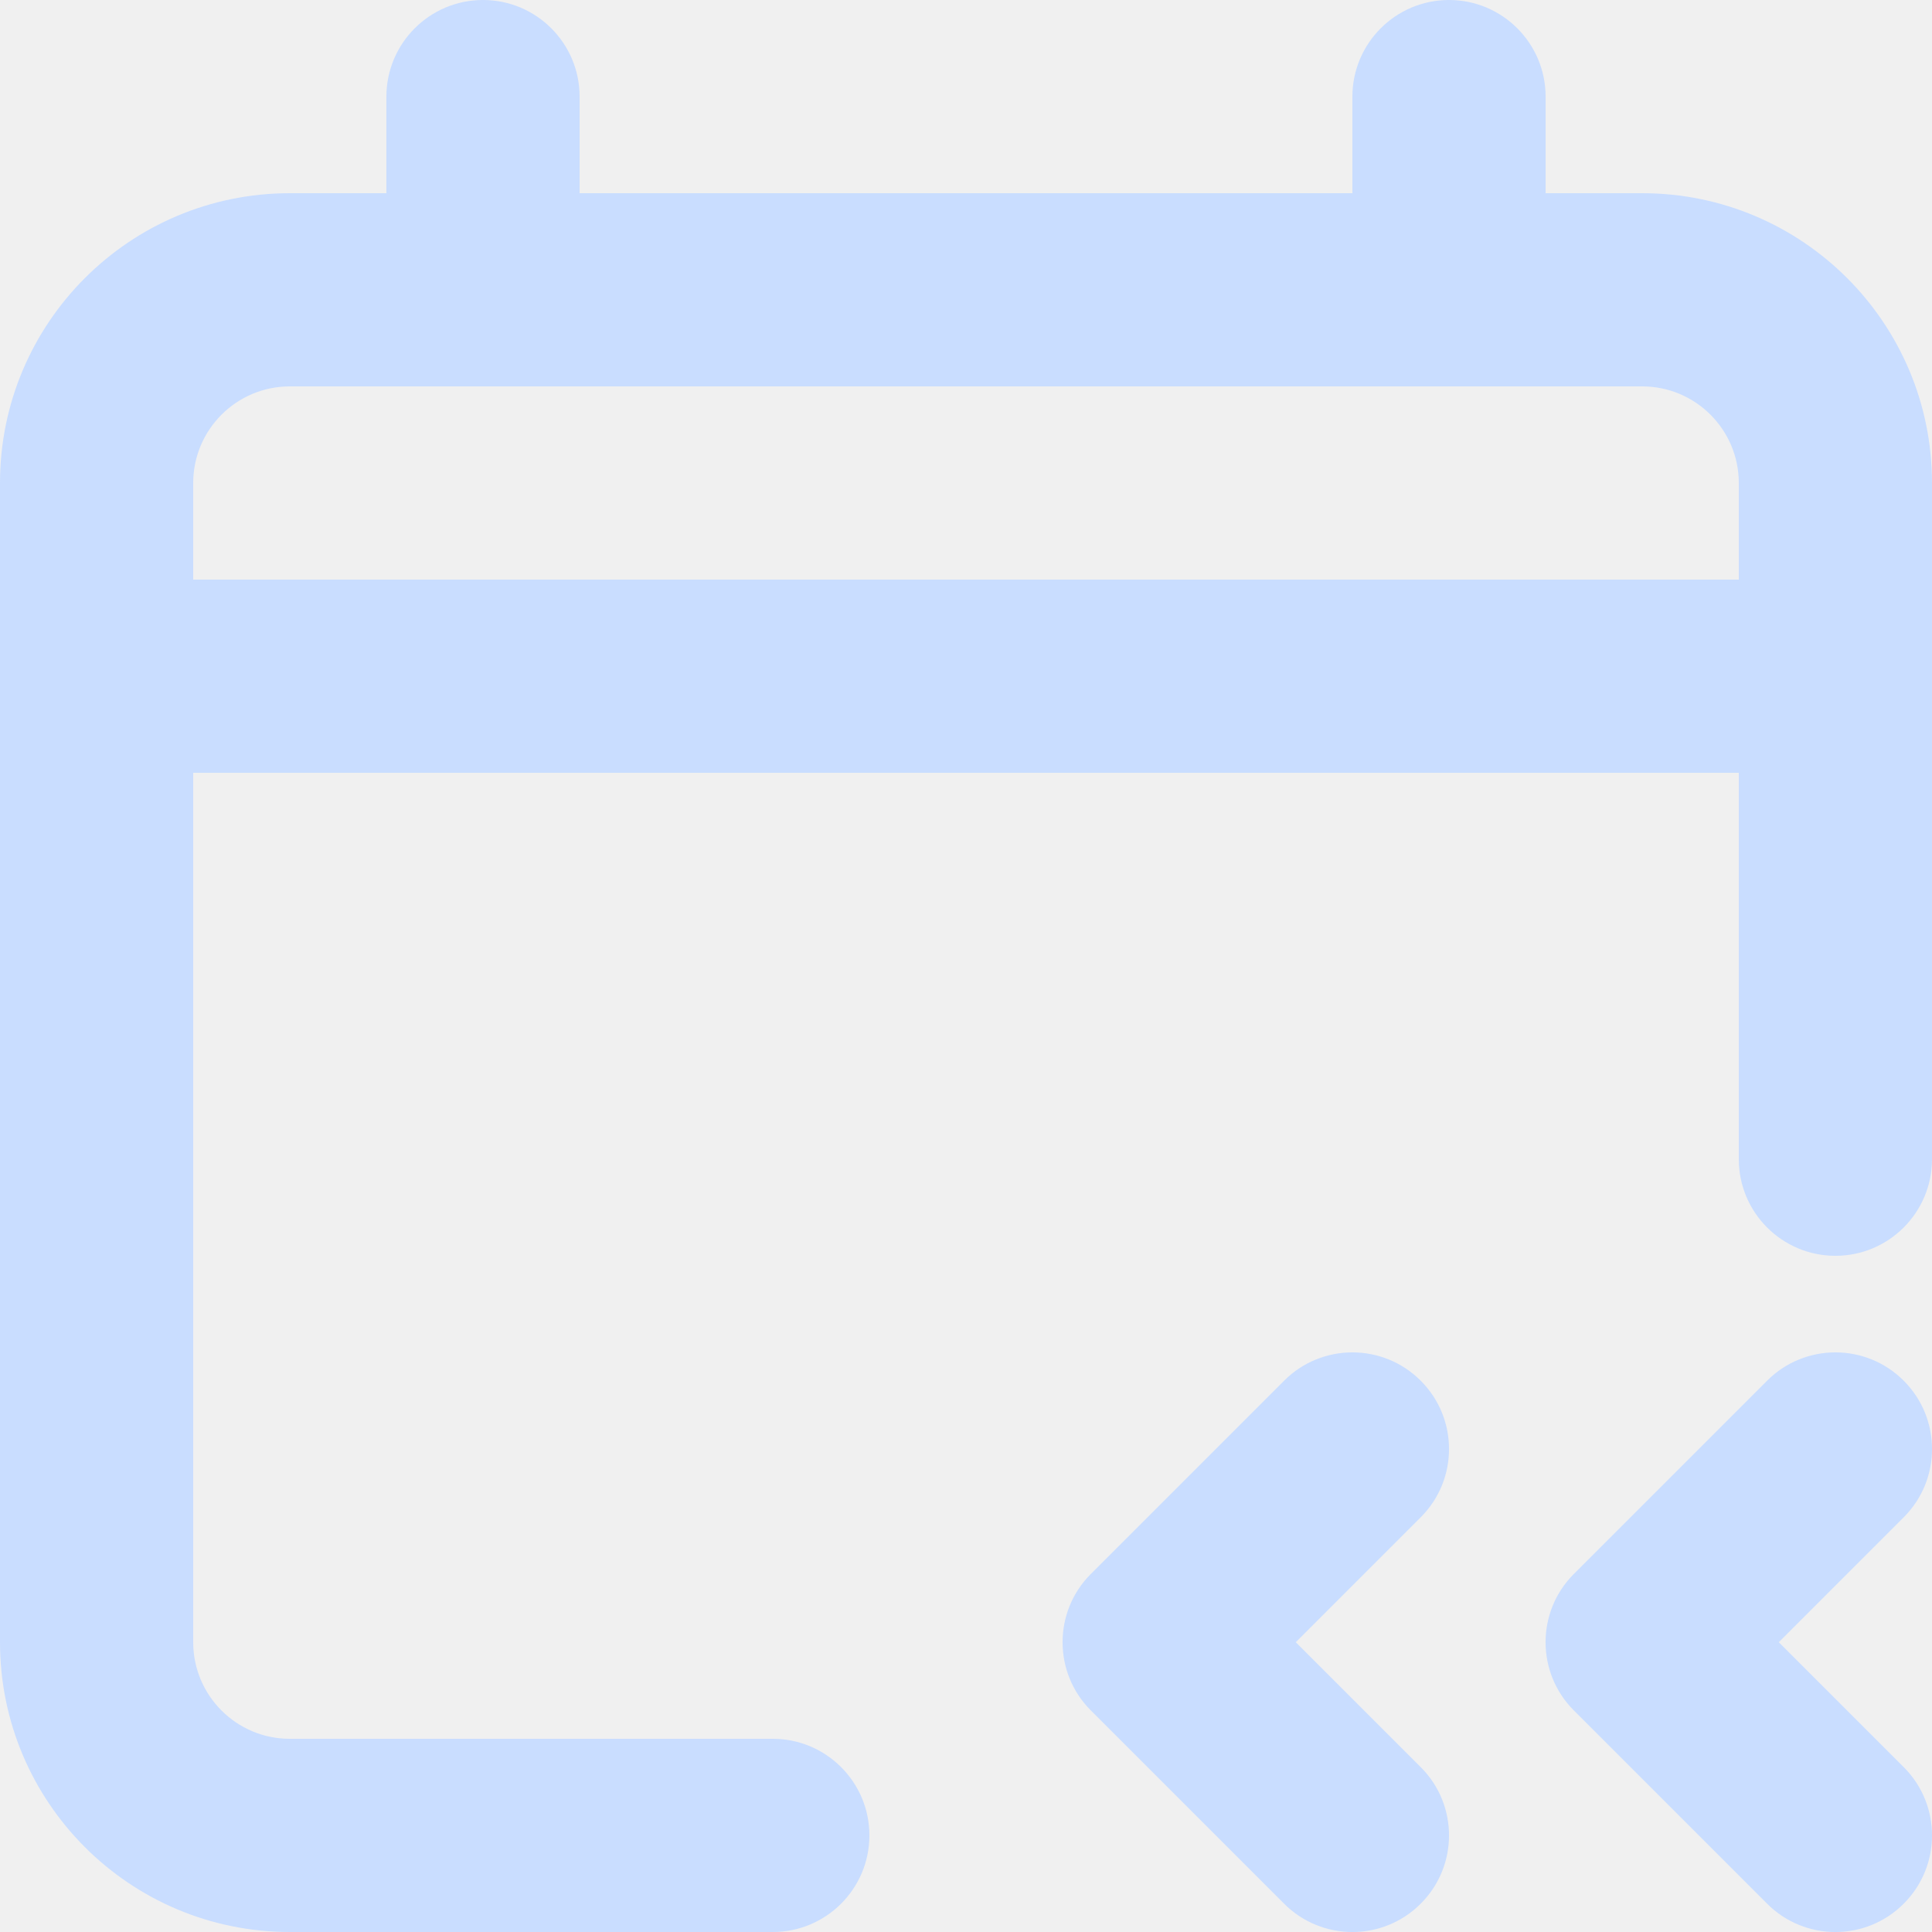
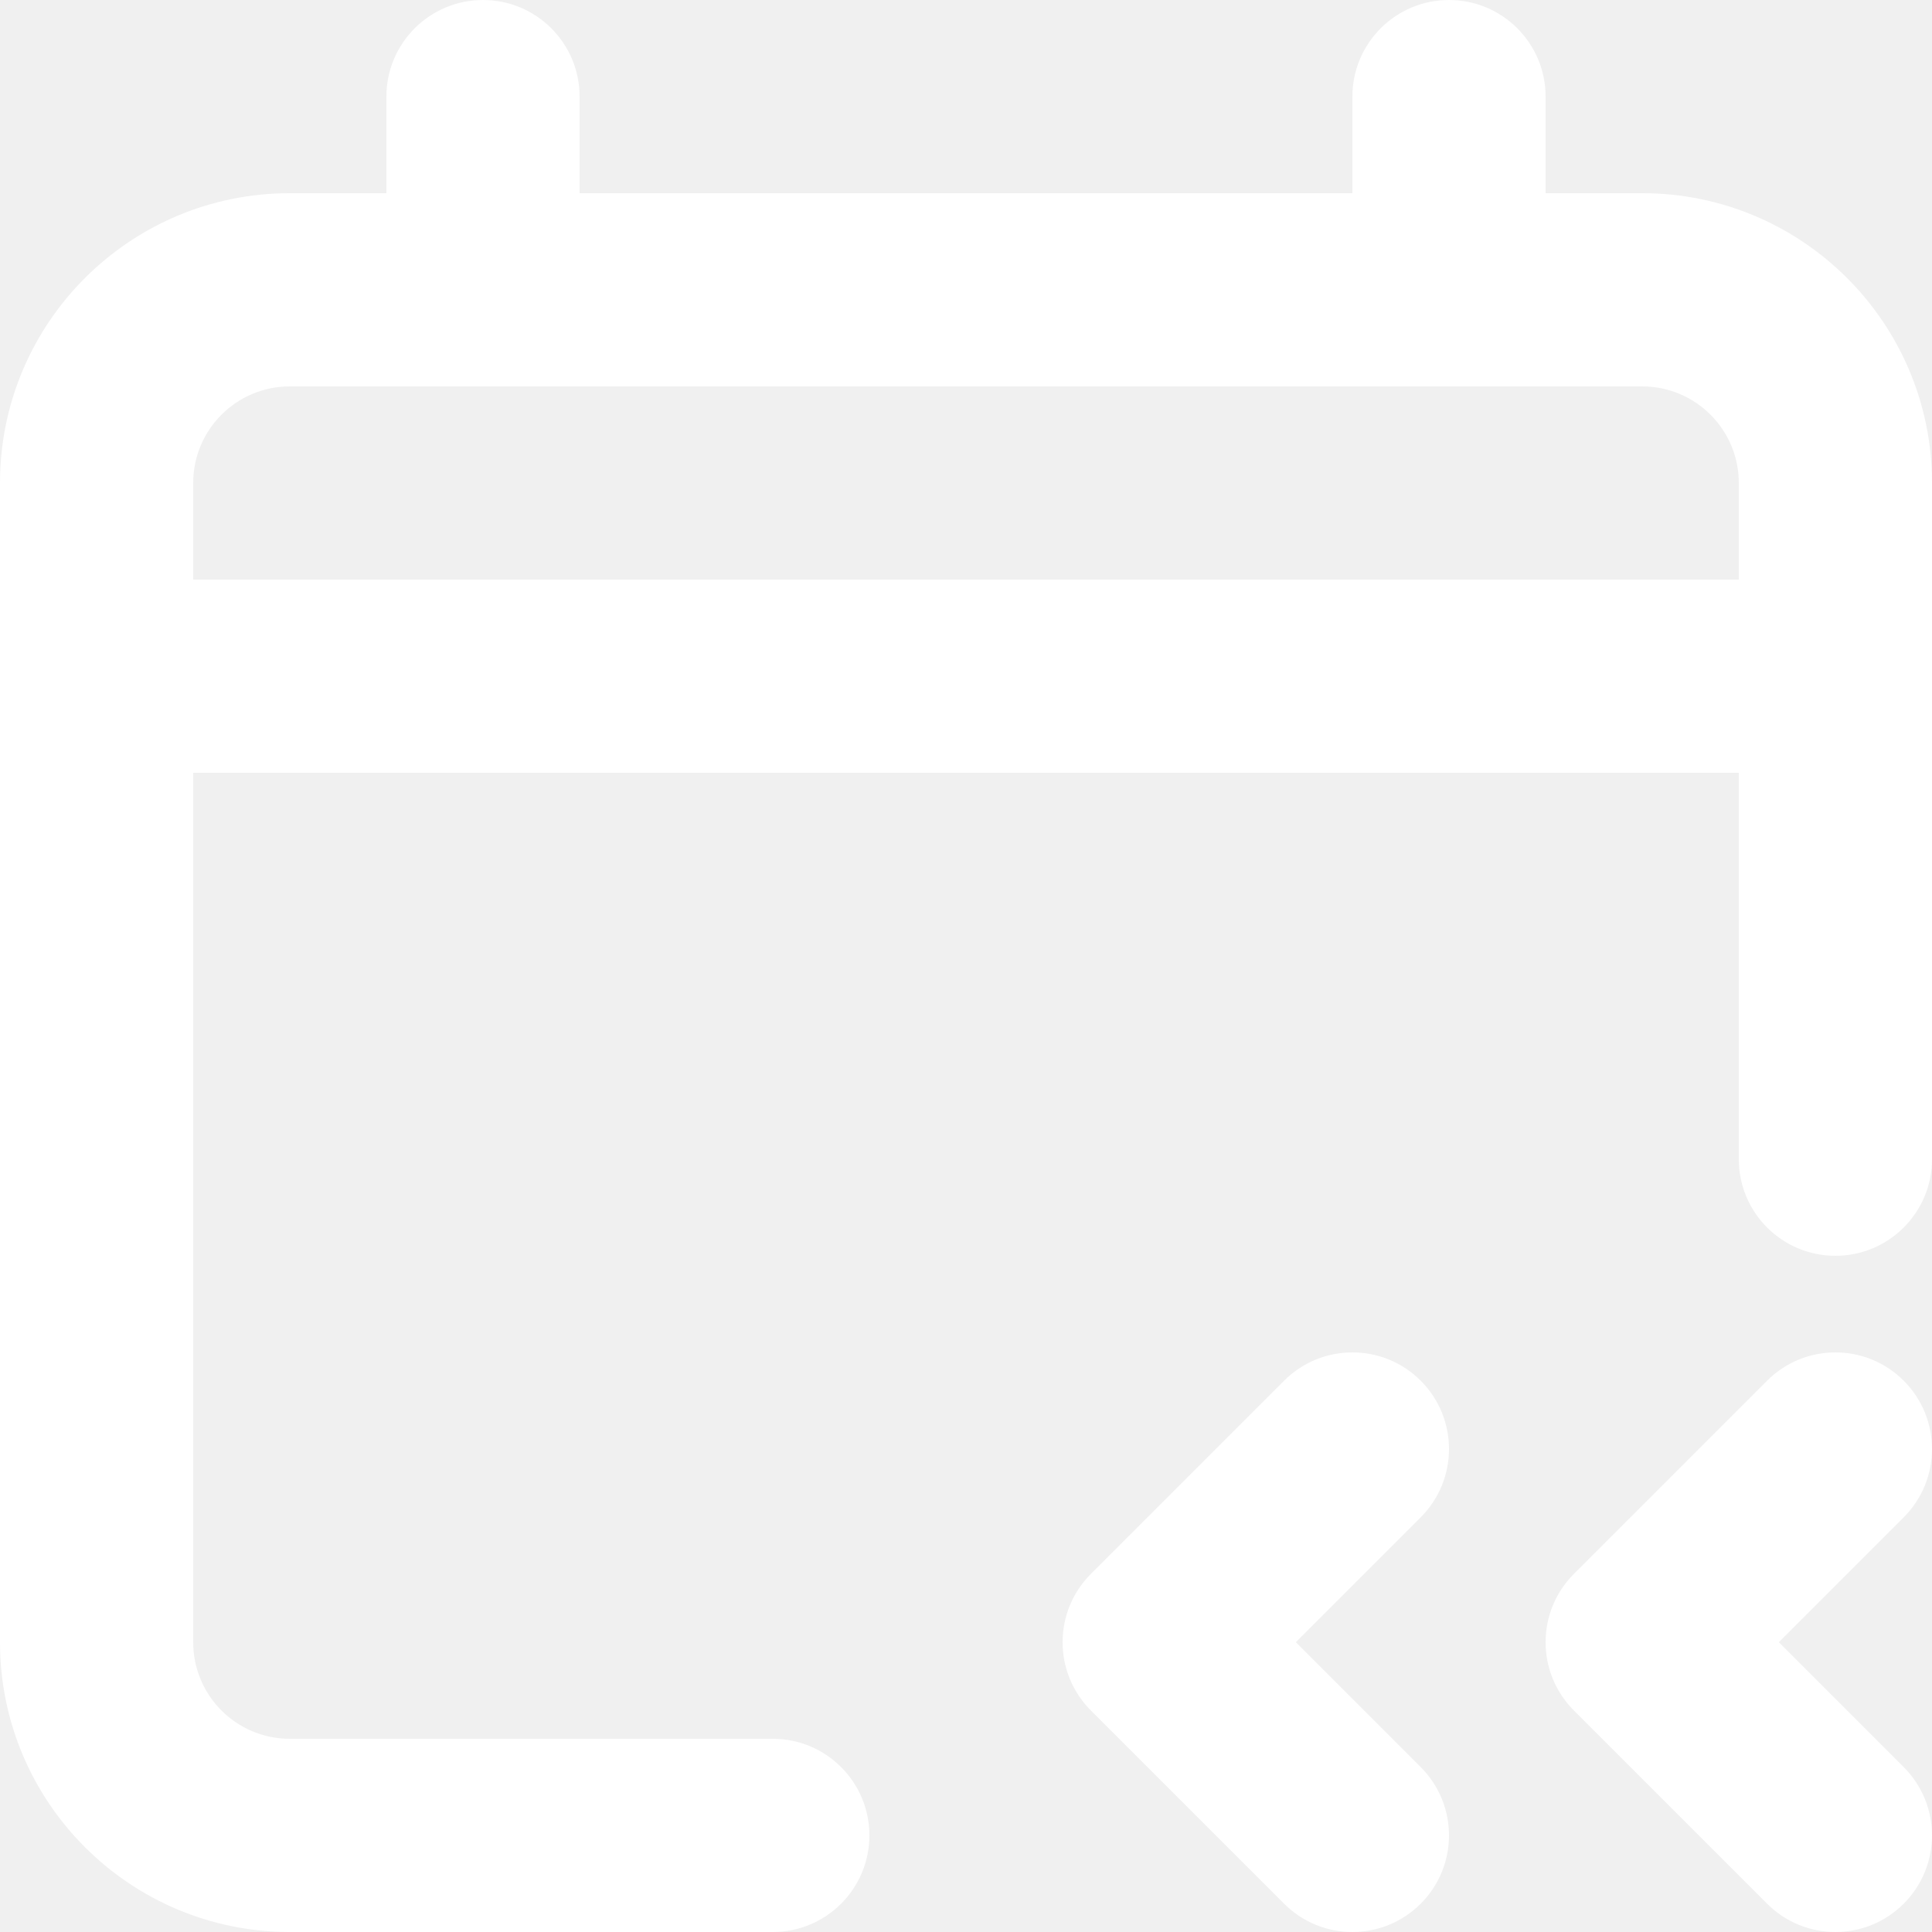
- <svg xmlns="http://www.w3.org/2000/svg" width="20" height="20" viewBox="0 0 20 20" fill="none">
-   <path fill-rule="evenodd" clip-rule="evenodd" d="M5 0C5.552 0 6 0.448 6 1V2H14V1C14 0.448 14.448 0 15 0C15.552 0 16 0.448 16 1V2H17C18.657 2 20 3.343 20 5V12C20 12.552 19.552 13 19 13C18.448 13 18 12.552 18 12V8H2V17C2 17.552 2.448 18 3 18H8C8.552 18 9 18.448 9 19C9 19.552 8.552 20 8 20H3C1.343 20 0 18.657 0 17V5C0 3.343 1.343 2 3 2H4V1C4 0.448 4.448 0 5 0ZM3 4C2.448 4 2 4.448 2 5V6H18V5C18 4.448 17.552 4 17 4H3Z" fill="#C9DDFF" />
-   <path d="M14.707 15.707C15.098 15.317 15.098 14.683 14.707 14.293C14.317 13.902 13.683 13.902 13.293 14.293L11.293 16.293C10.902 16.683 10.902 17.317 11.293 17.707L13.293 19.707C13.683 20.098 14.317 20.098 14.707 19.707C15.098 19.317 15.098 18.683 14.707 18.293L13.414 17L14.707 15.707Z" fill="#C9DDFF" />
-   <path d="M19.707 14.293C20.098 14.683 20.098 15.317 19.707 15.707L18.414 17L19.707 18.293C20.098 18.683 20.098 19.317 19.707 19.707C19.317 20.098 18.683 20.098 18.293 19.707L16.293 17.707C15.902 17.317 15.902 16.683 16.293 16.293L18.293 14.293C18.683 13.902 19.317 13.902 19.707 14.293Z" fill="#C9DDFF" />
+ <svg xmlns="http://www.w3.org/2000/svg" width="262" height="262" viewBox="0 0 262 262" fill="none">
+   <g clip-path="url(#clip0_71_40)">
+     <path fill-rule="evenodd" clip-rule="evenodd" d="M65.5 0C72.735 0 78.6 5.865 78.6 13.1V26.2H183.4V13.1C183.4 5.865 189.265 0 196.5 0C203.735 0 209.6 5.865 209.6 13.1V26.2H222.7C244.405 26.2 262 43.795 262 65.5V157.2C262 164.435 256.135 170.3 248.9 170.3C241.665 170.3 235.8 164.435 235.8 157.2V104.8H26.2V222.7C26.2 229.935 32.065 235.8 39.3 235.8H104.8C112.035 235.8 117.9 241.665 117.9 248.9C117.9 256.135 112.035 262 104.8 262H39.3C17.595 262 0 244.405 0 222.7V65.5C0 43.795 17.595 26.2 39.3 26.2H52.4V13.1C52.4 5.865 58.265 0 65.5 0ZM39.3 52.4C32.065 52.4 26.2 58.265 26.2 65.5V78.6H235.8V65.5C235.8 58.265 229.935 52.4 222.7 52.4H39.3Z" fill="white" />
+     <path d="M192.663 205.763C197.779 200.647 197.779 192.353 192.663 187.237C187.547 182.121 179.253 182.121 174.137 187.237L147.937 213.437C142.821 218.553 142.821 226.847 147.937 231.963L174.137 258.163C179.253 263.279 187.547 263.279 192.663 258.163C197.779 253.047 197.779 244.753 192.663 239.637L175.726 222.7L192.663 205.763Z" fill="white" />
+     <path d="M258.163 187.237C263.279 192.353 263.279 200.647 258.163 205.763L241.226 222.7L258.163 239.637C263.279 244.753 263.279 253.047 258.163 258.163C253.047 263.279 244.753 263.279 239.637 258.163L213.437 231.963C208.321 226.847 208.321 218.553 213.437 213.437L239.637 187.237C244.753 182.121 253.047 182.121 258.163 187.237Z" fill="white" />
+   </g>
+   <defs>
+     <clipPath id="clip0_71_40">
+       <rect width="262" height="262" fill="white" />
+     </clipPath>
+   </defs>
</svg>
